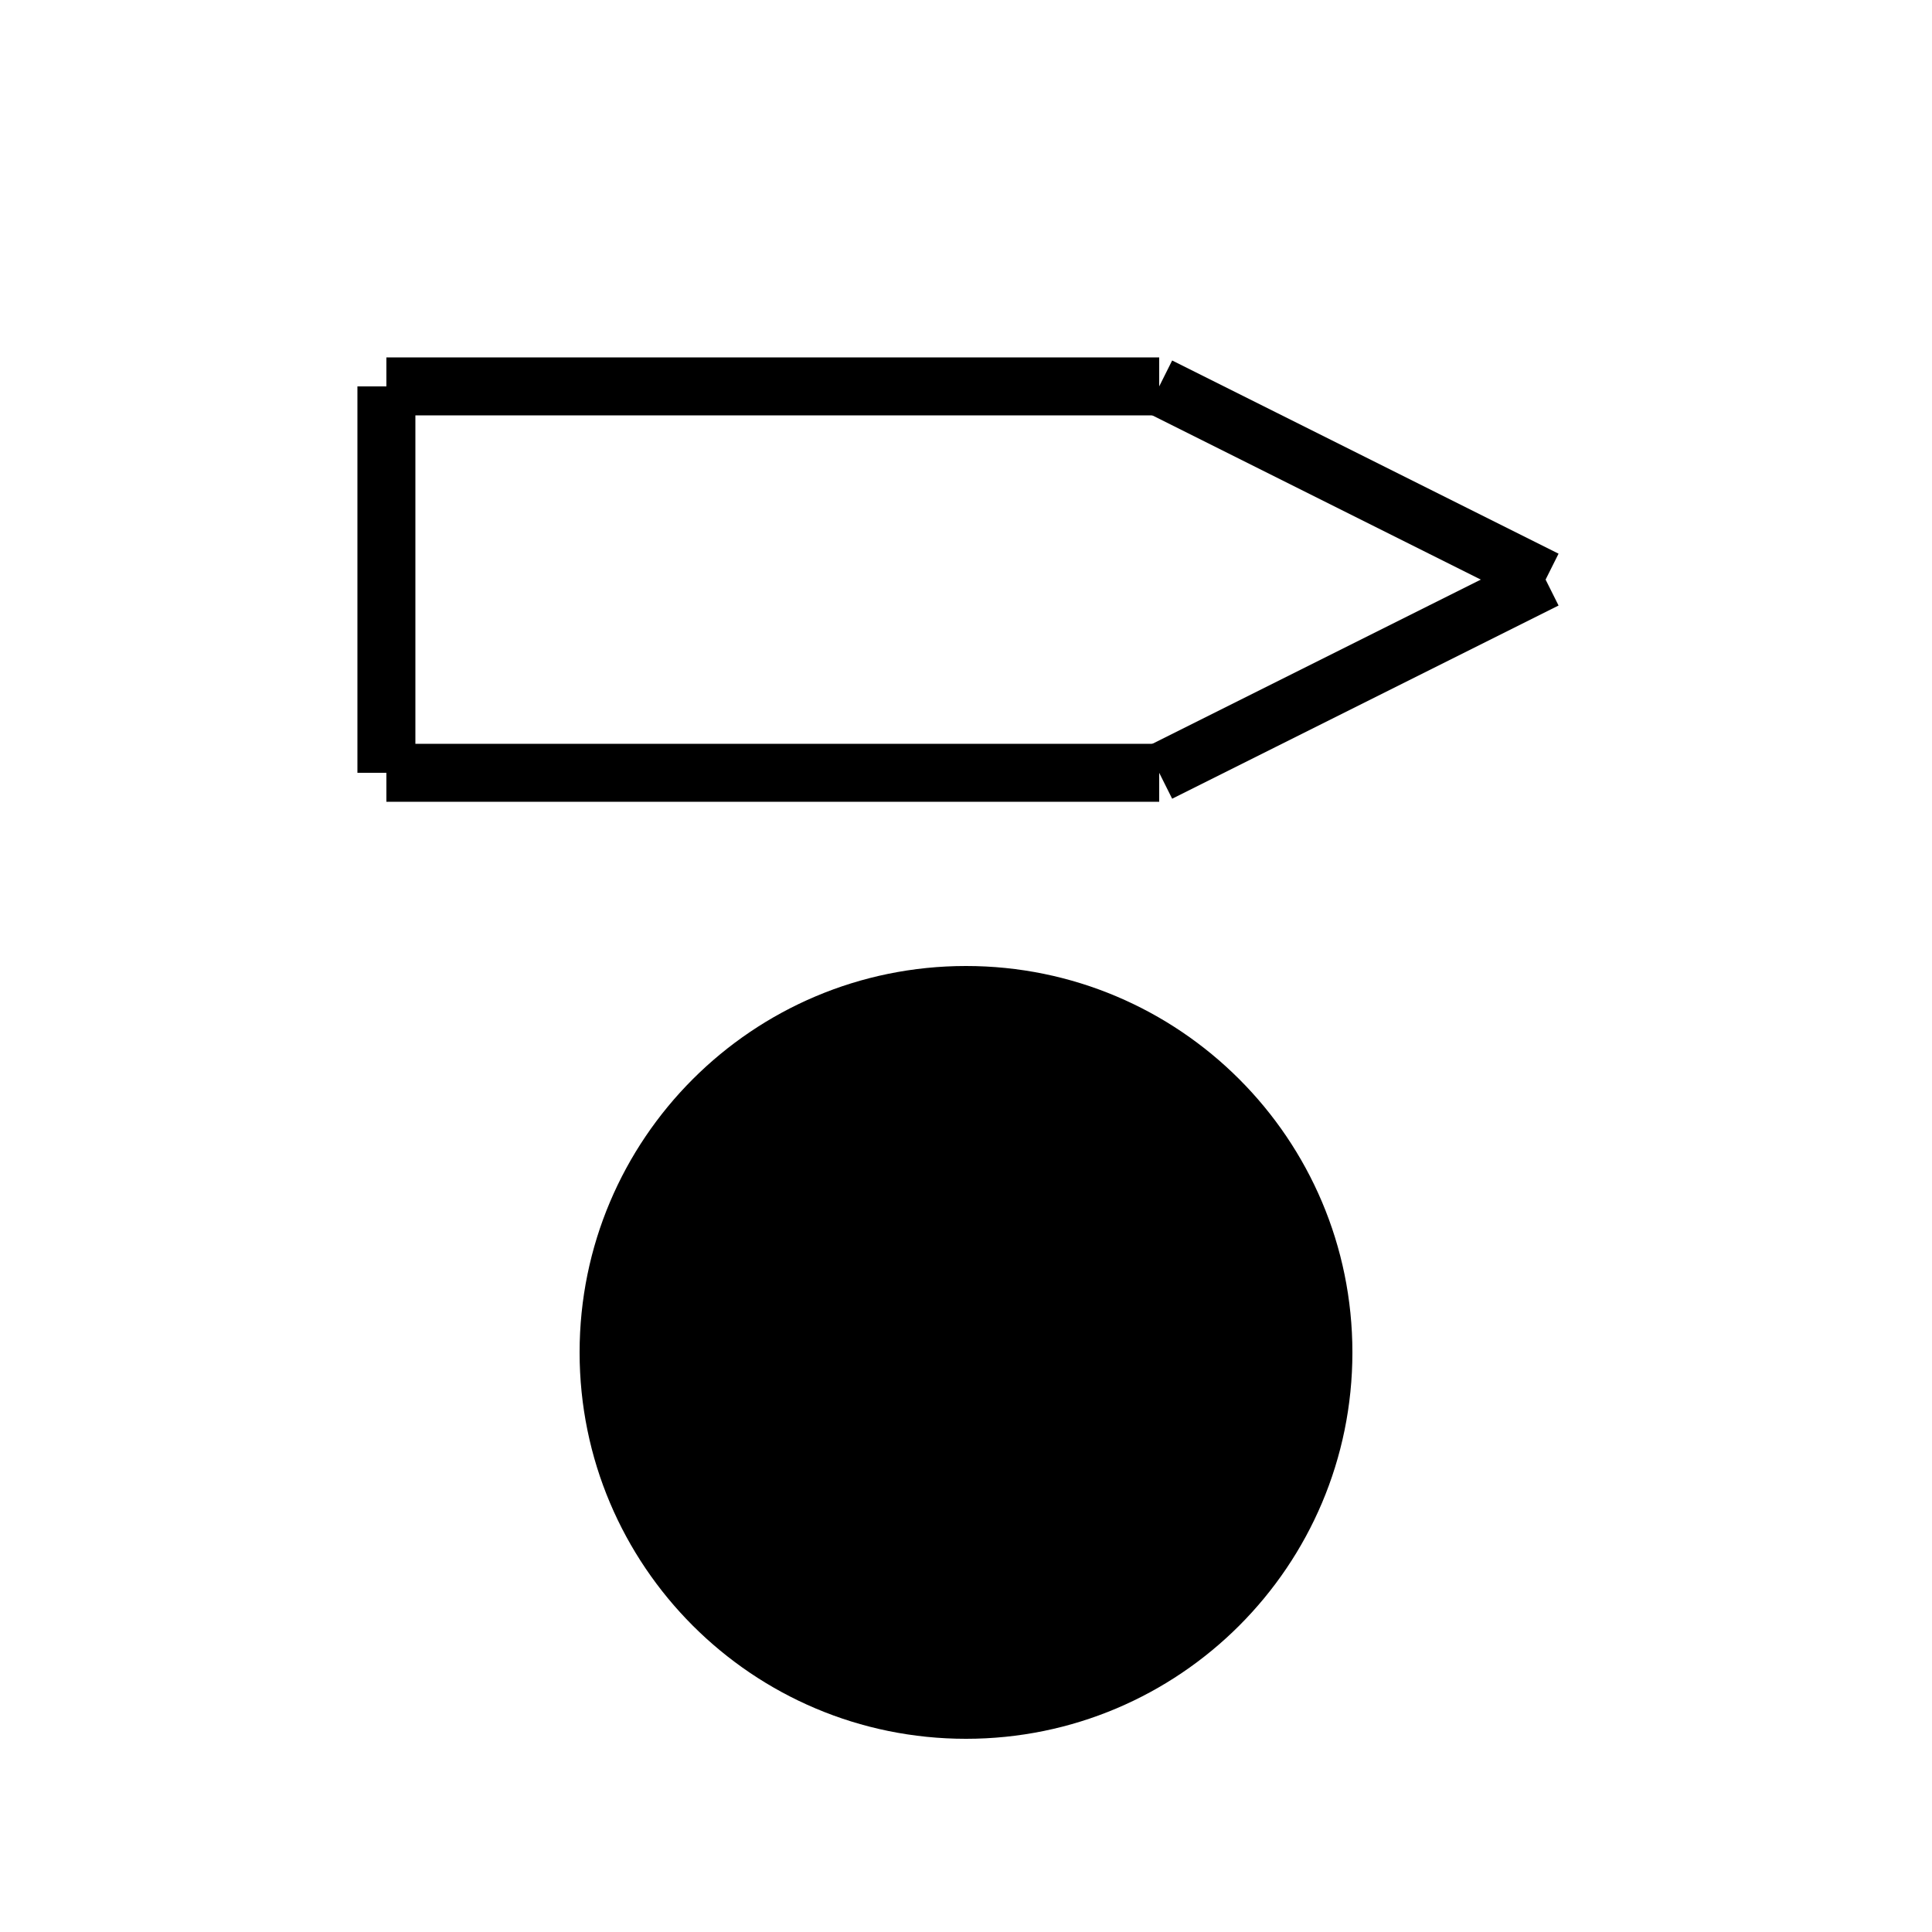
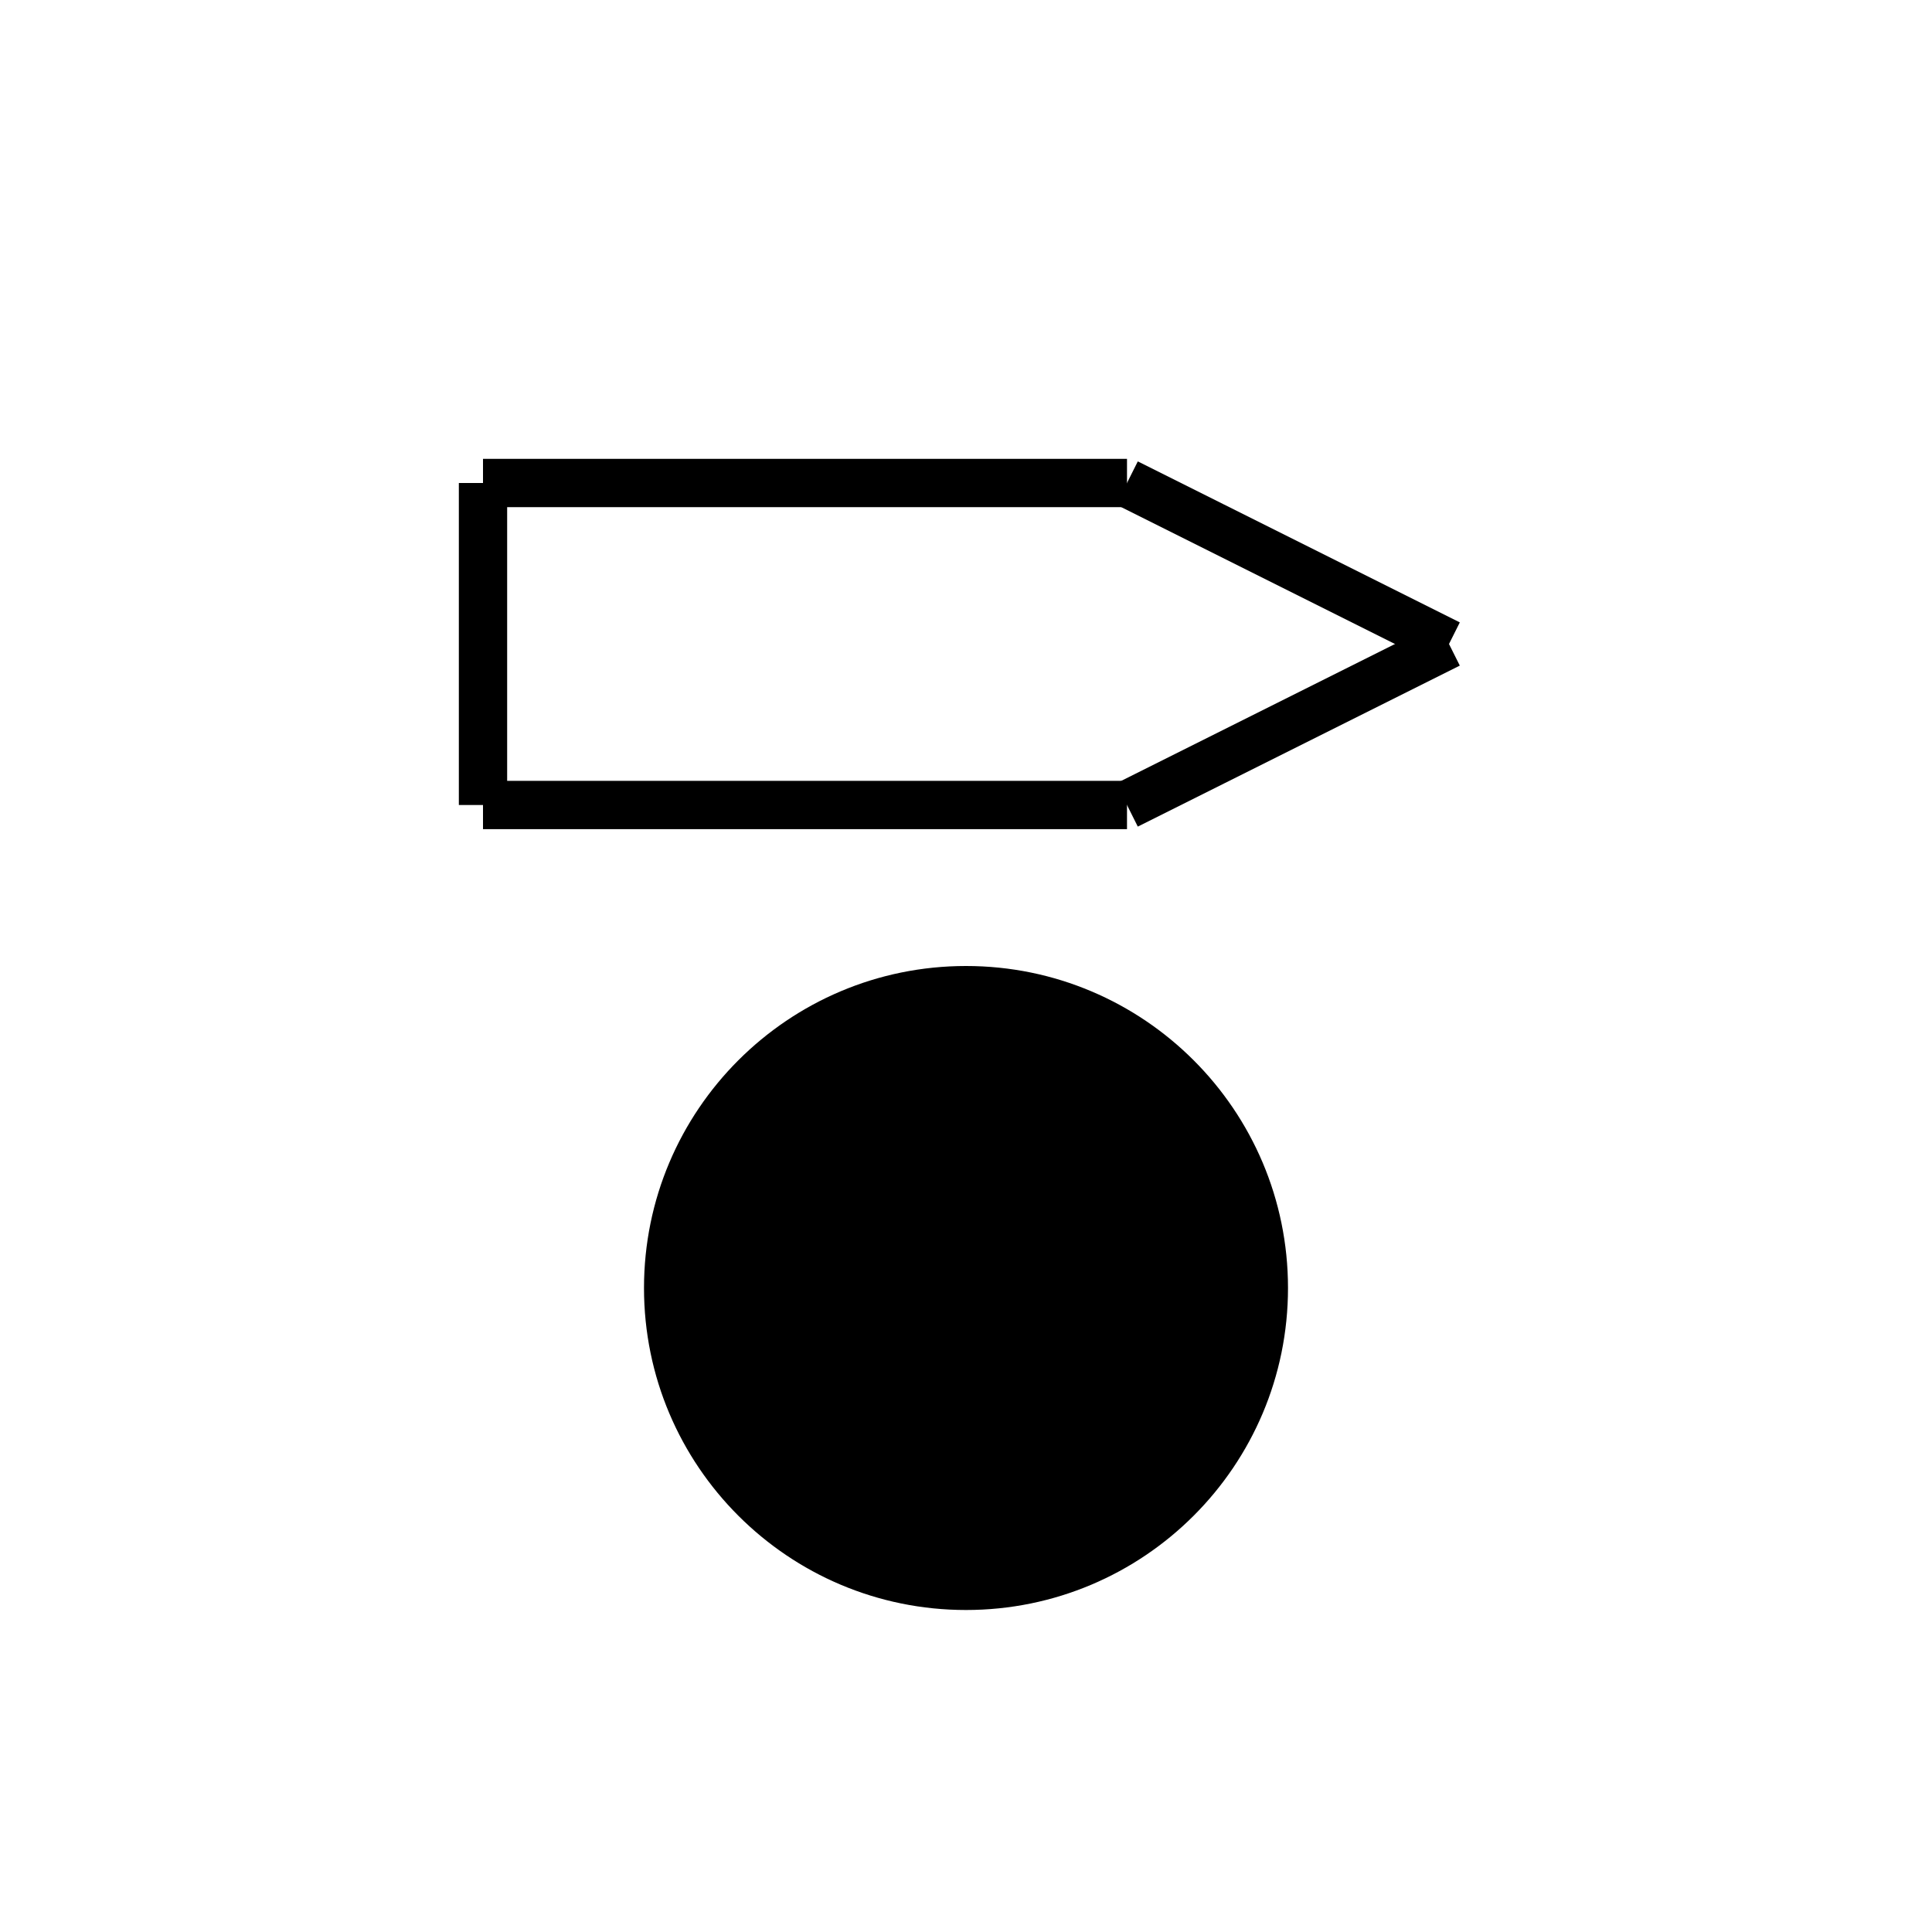
- <svg xmlns="http://www.w3.org/2000/svg" viewBox="0 0 100 100">
+ <svg xmlns="http://www.w3.org/2000/svg" viewBox="-10 -10 120 120">
  <line x1="20" y1="20" x2="20" y2="40" stroke="black" stroke-width="3" />
  <line x1="20" y1="20" x2="60" y2="20" stroke="black" stroke-width="3" />
  <line x1="20" y1="40" x2="60" y2="40" stroke="black" stroke-width="3" />
  <line x1="60" y1="20" x2="80" y2="30" stroke="black" stroke-width="3" />
  <line x1="60" y1="40" x2="80" y2="30" stroke="black" stroke-width="3" />
-   <circle cx="50" cy="70" r="20" style="fill: black;" />
+   <circle cx="50" cy="70" r="20" fill="black" />
</svg>
